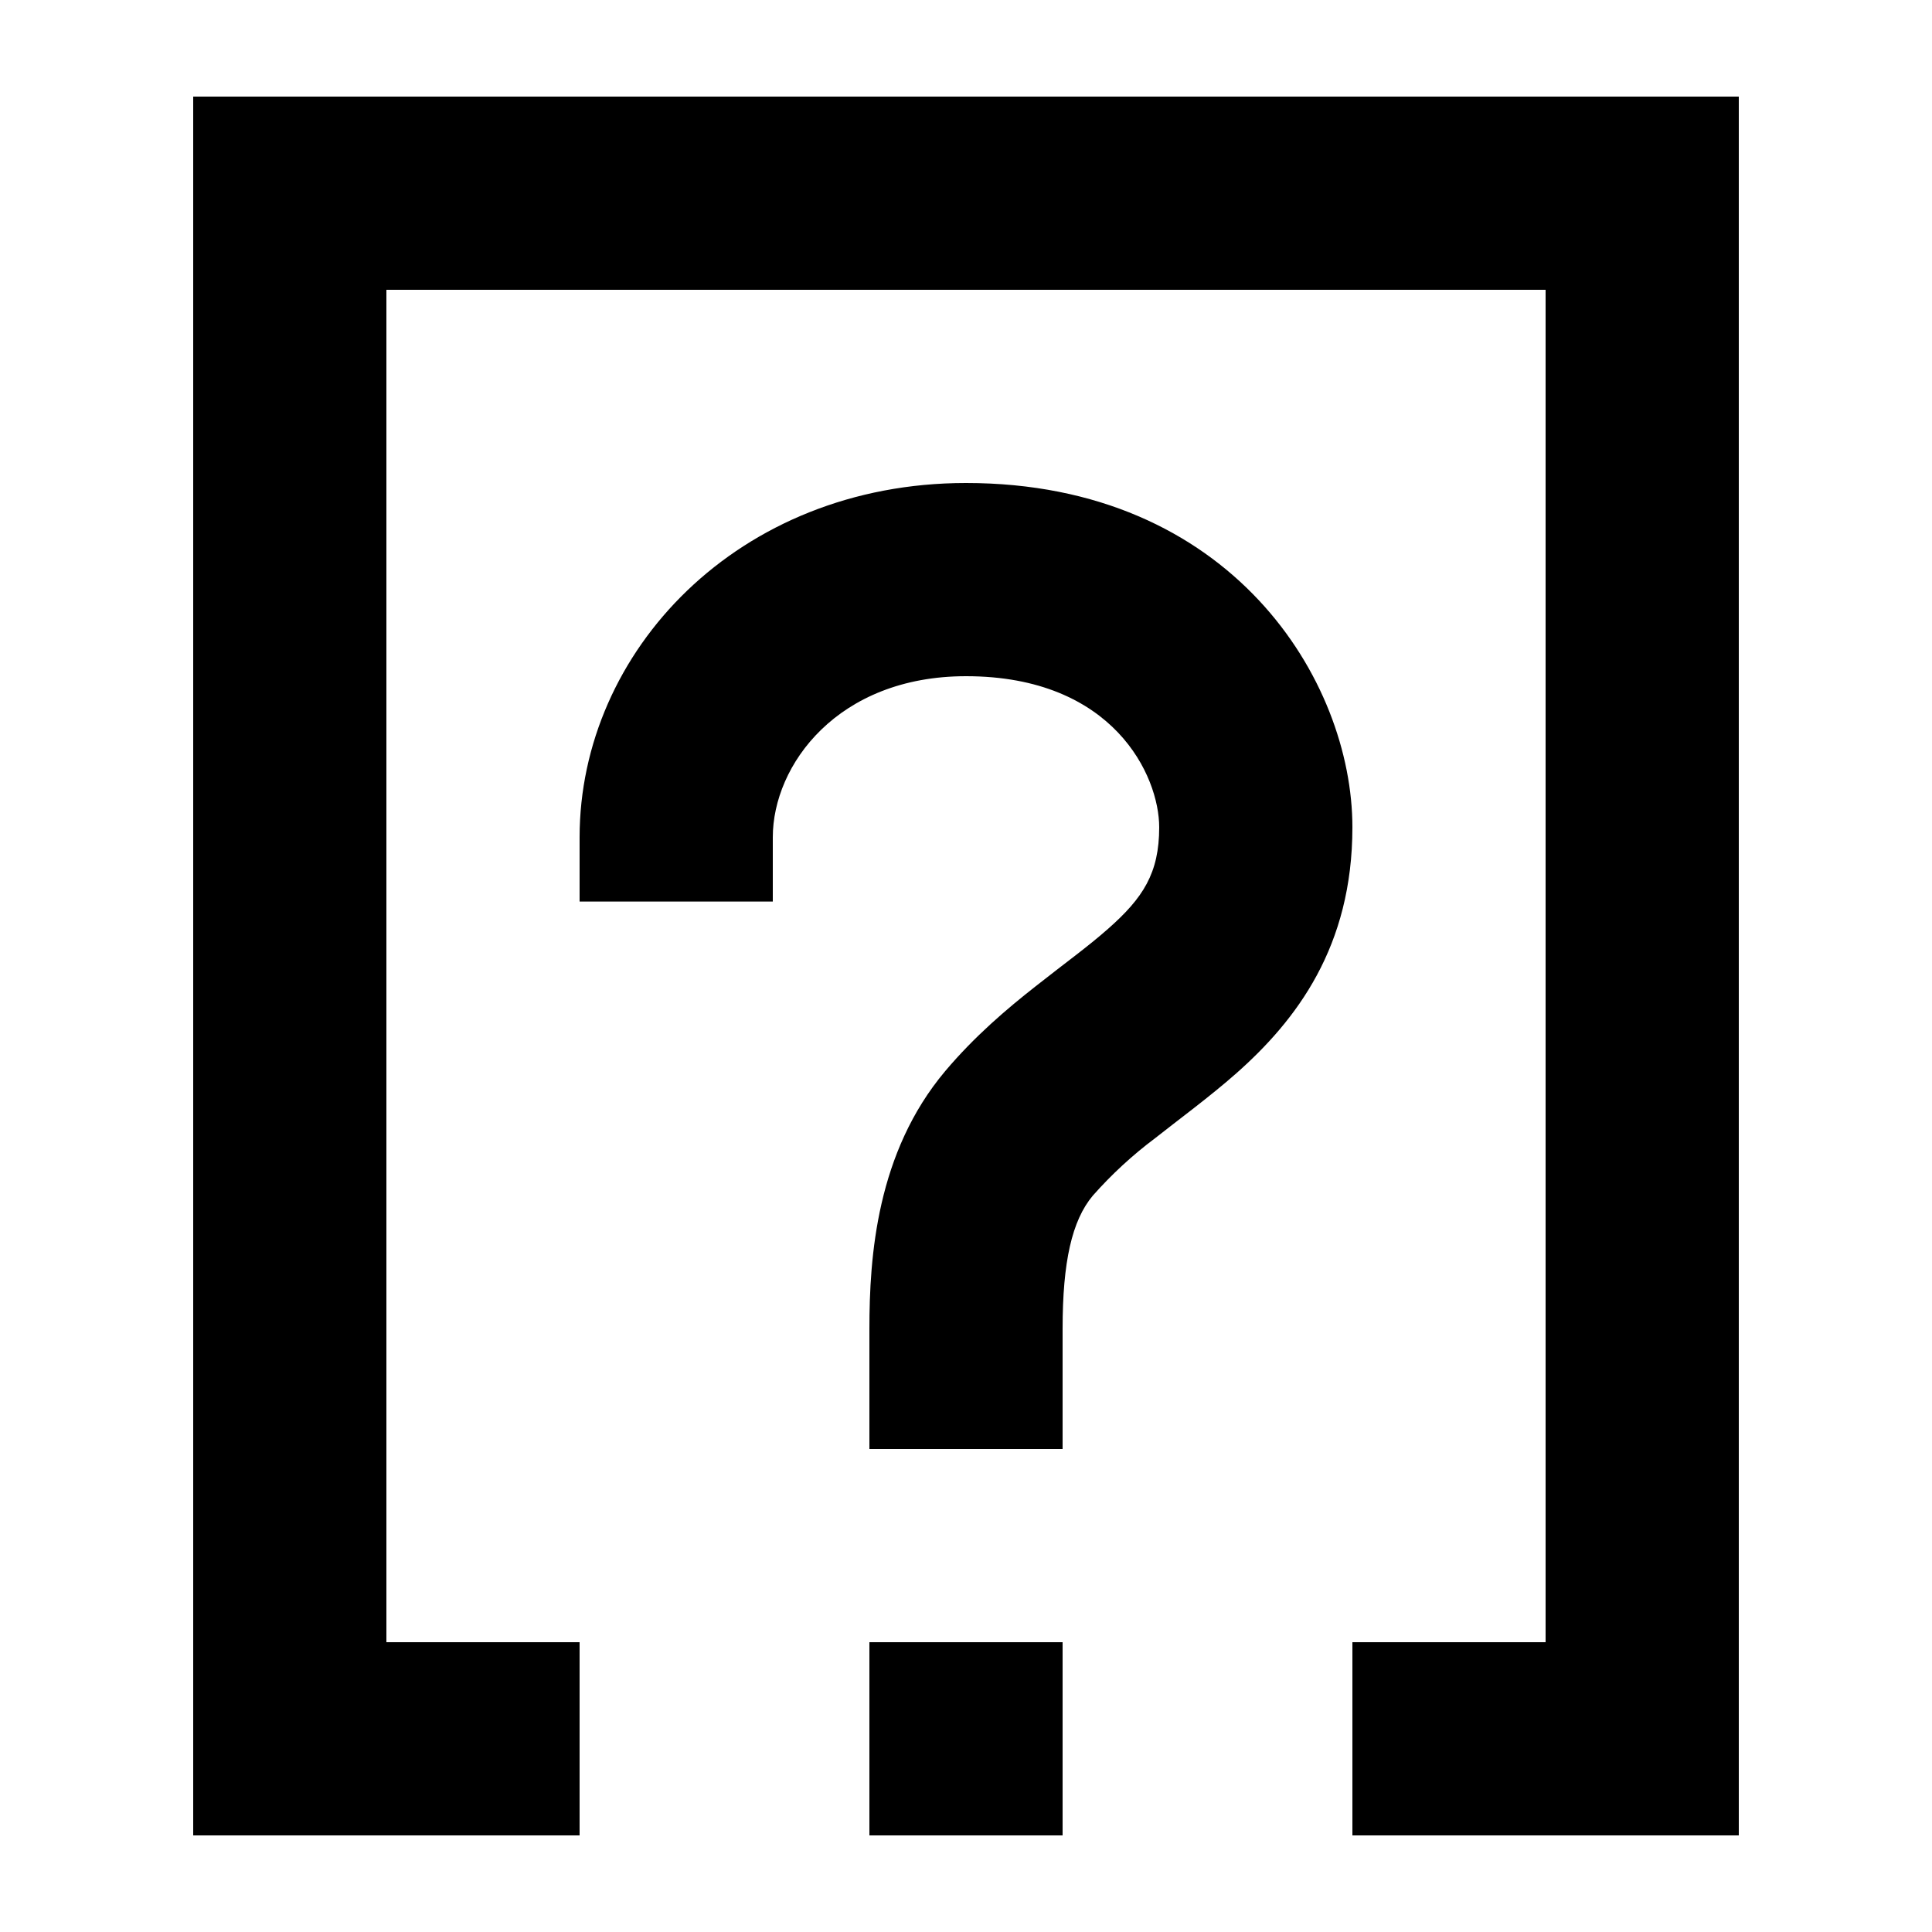
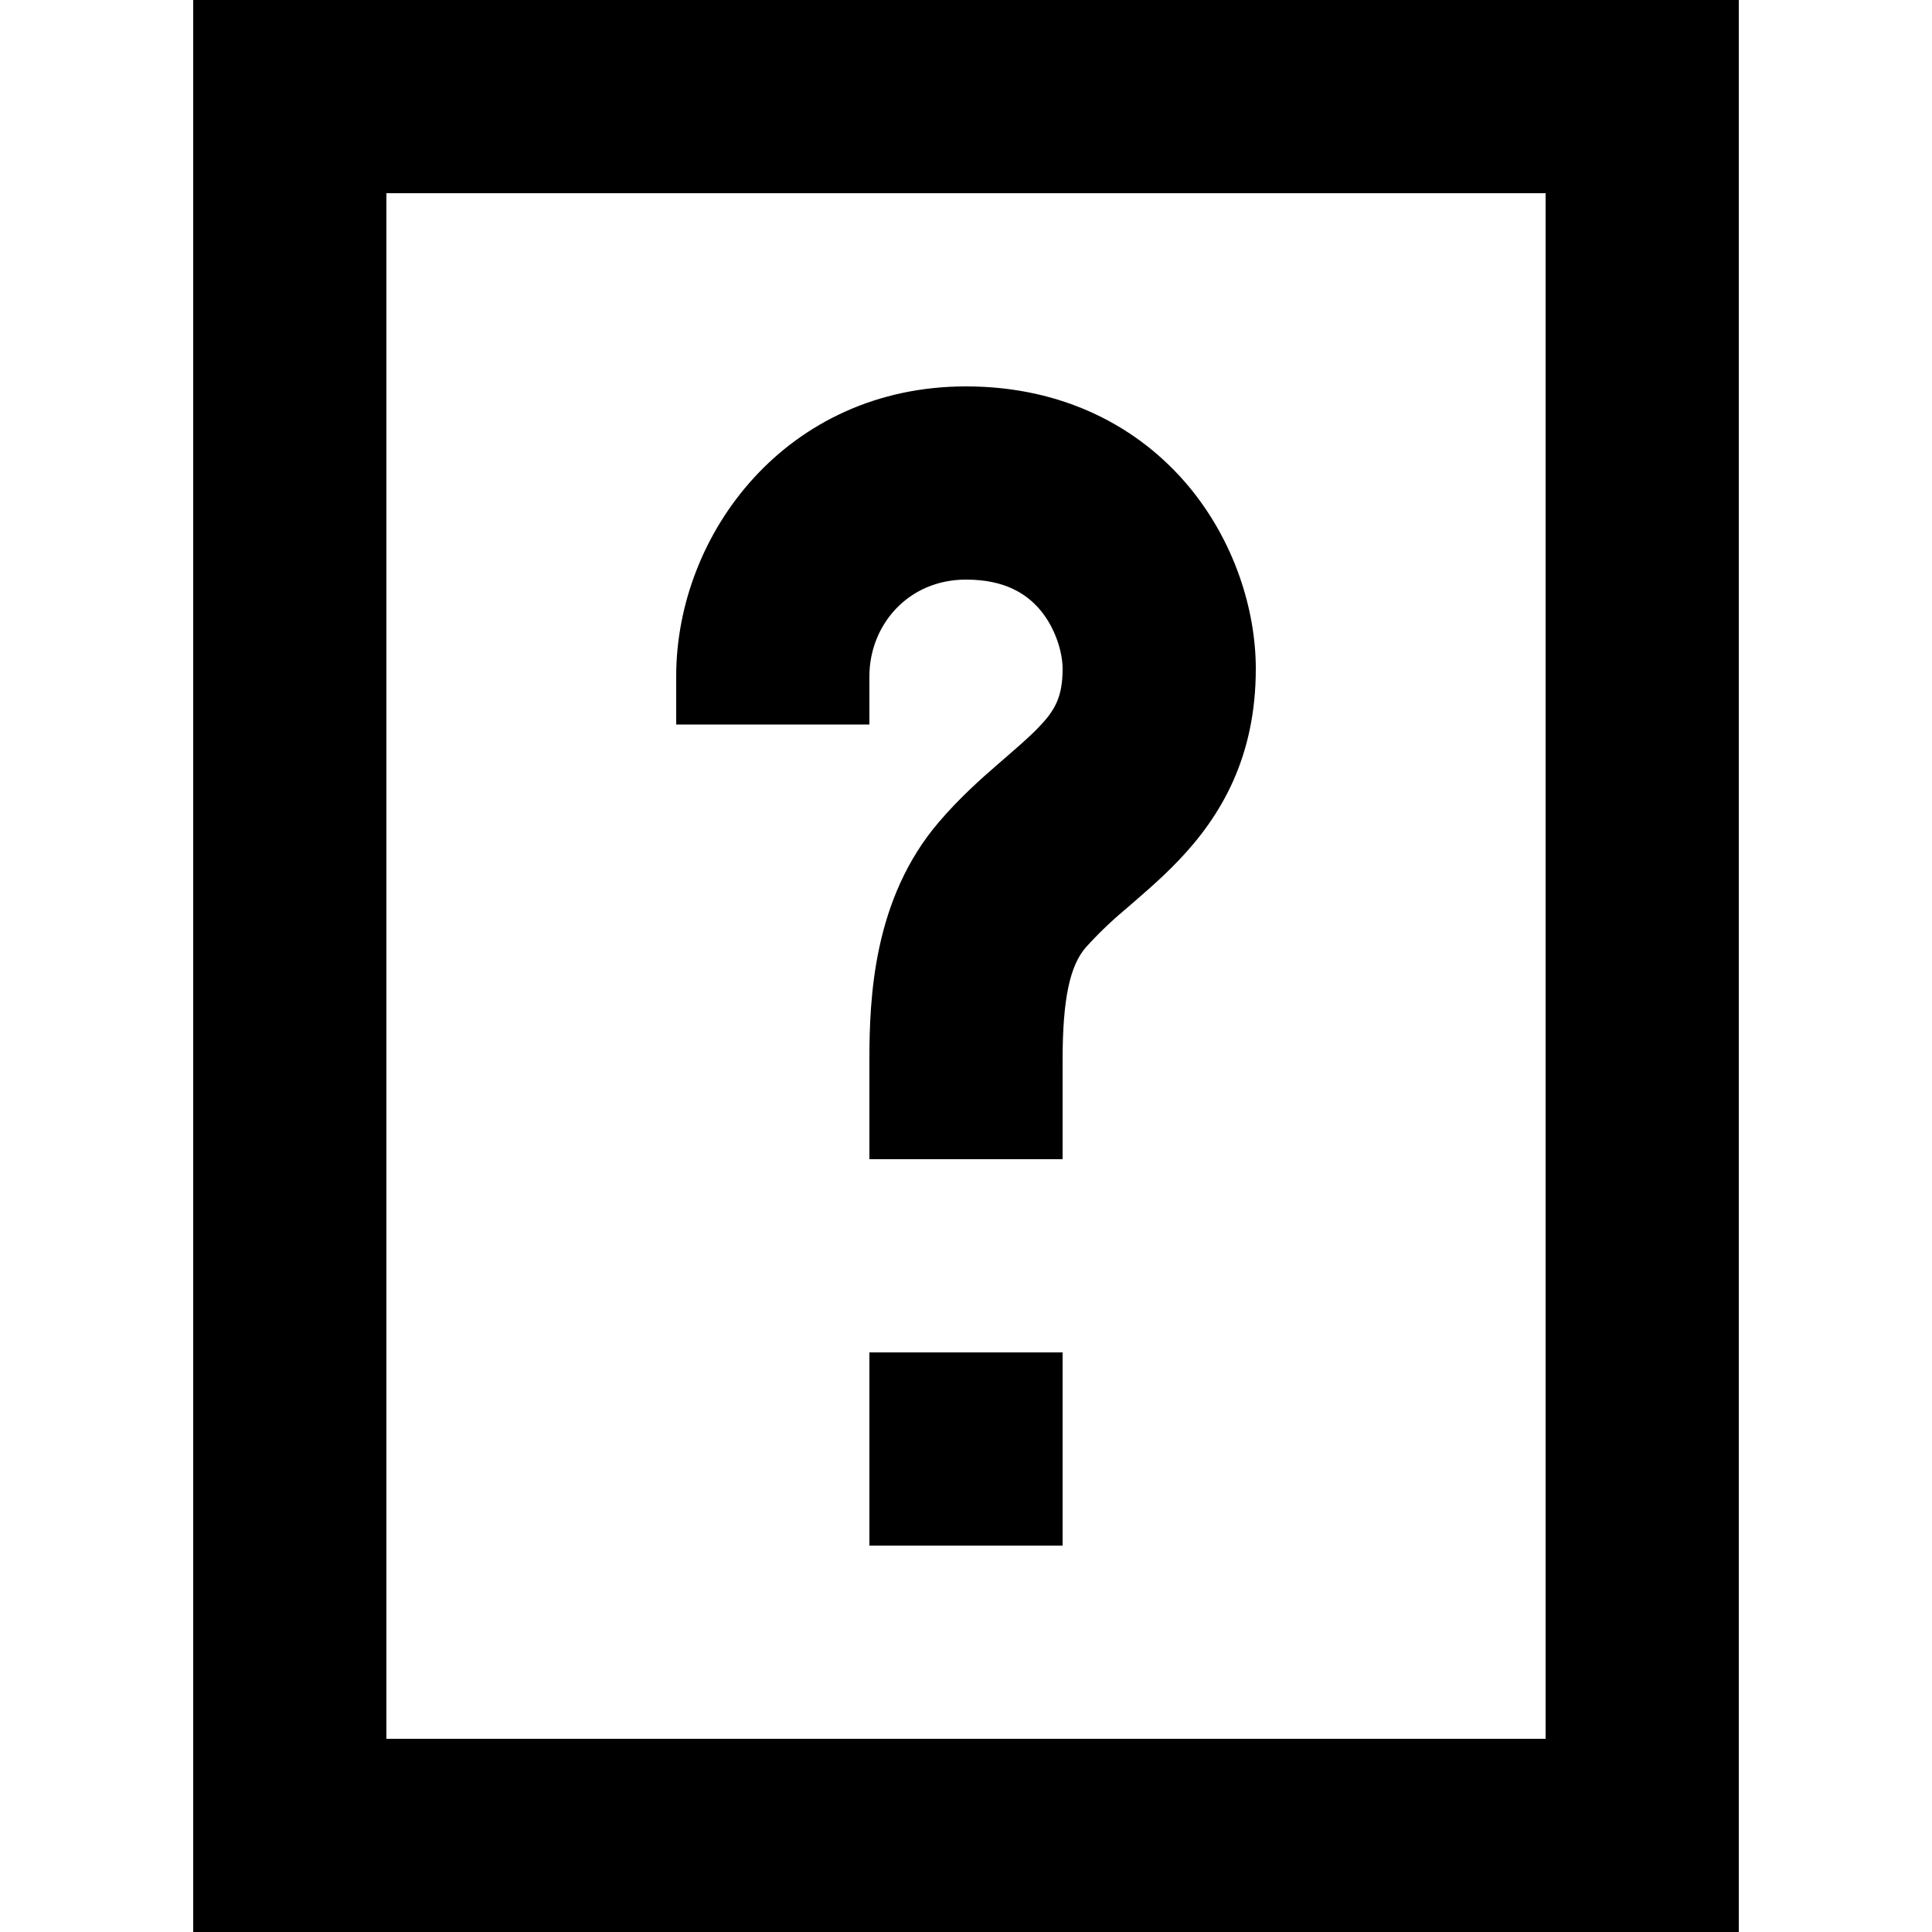
<svg xmlns="http://www.w3.org/2000/svg" width="20" height="20" viewBox="0 0 20 20">
-   <path d="M18 1v18h-4v-2h2V3H4v14h2v2H2V1h16Z" />
-   <path d="M11 19H9v-2h2v2ZM10 5c2.746 0 4 2.044 4 3.564 0 1.236-.578 1.995-1.203 2.548-.274.242-.612.49-.84.671a4.3 4.3 0 0 0-.644.594c-.217.258-.313.687-.313 1.378V15H9v-1.245c0-.748.075-1.823.784-2.666.305-.362.64-.646.933-.876.32-.253.535-.405.755-.599.36-.318.528-.574.528-1.05C12 8.034 11.53 7 10 7c-1.33 0-2 .921-2 1.667v.666H6v-.666C6 6.746 7.638 5 10 5Z" />
+   <path d="M11 16H9v-2h2zM10 4c1.015 0 1.794.425 2.302 1.031.48.575.698 1.287.698 1.892 0 .915-.36 1.525-.799 1.984-.19.2-.408.382-.56.514a4 4 0 0 0-.403.389c-.159.185-.238.519-.238 1.164V12H9v-1.026c0-.645.04-1.671.72-2.465.21-.246.432-.444.61-.598.193-.168.316-.271.426-.386.162-.17.244-.306.244-.602 0-.164-.07-.415-.232-.609C10.63 6.152 10.41 6 10 6c-.604 0-1 .476-1 1v.5H7V7c0-1.476 1.144-3 3-3" />
+   <path d="M18 20H2V0h16zM4 18h12V2H4z" />
</svg>
